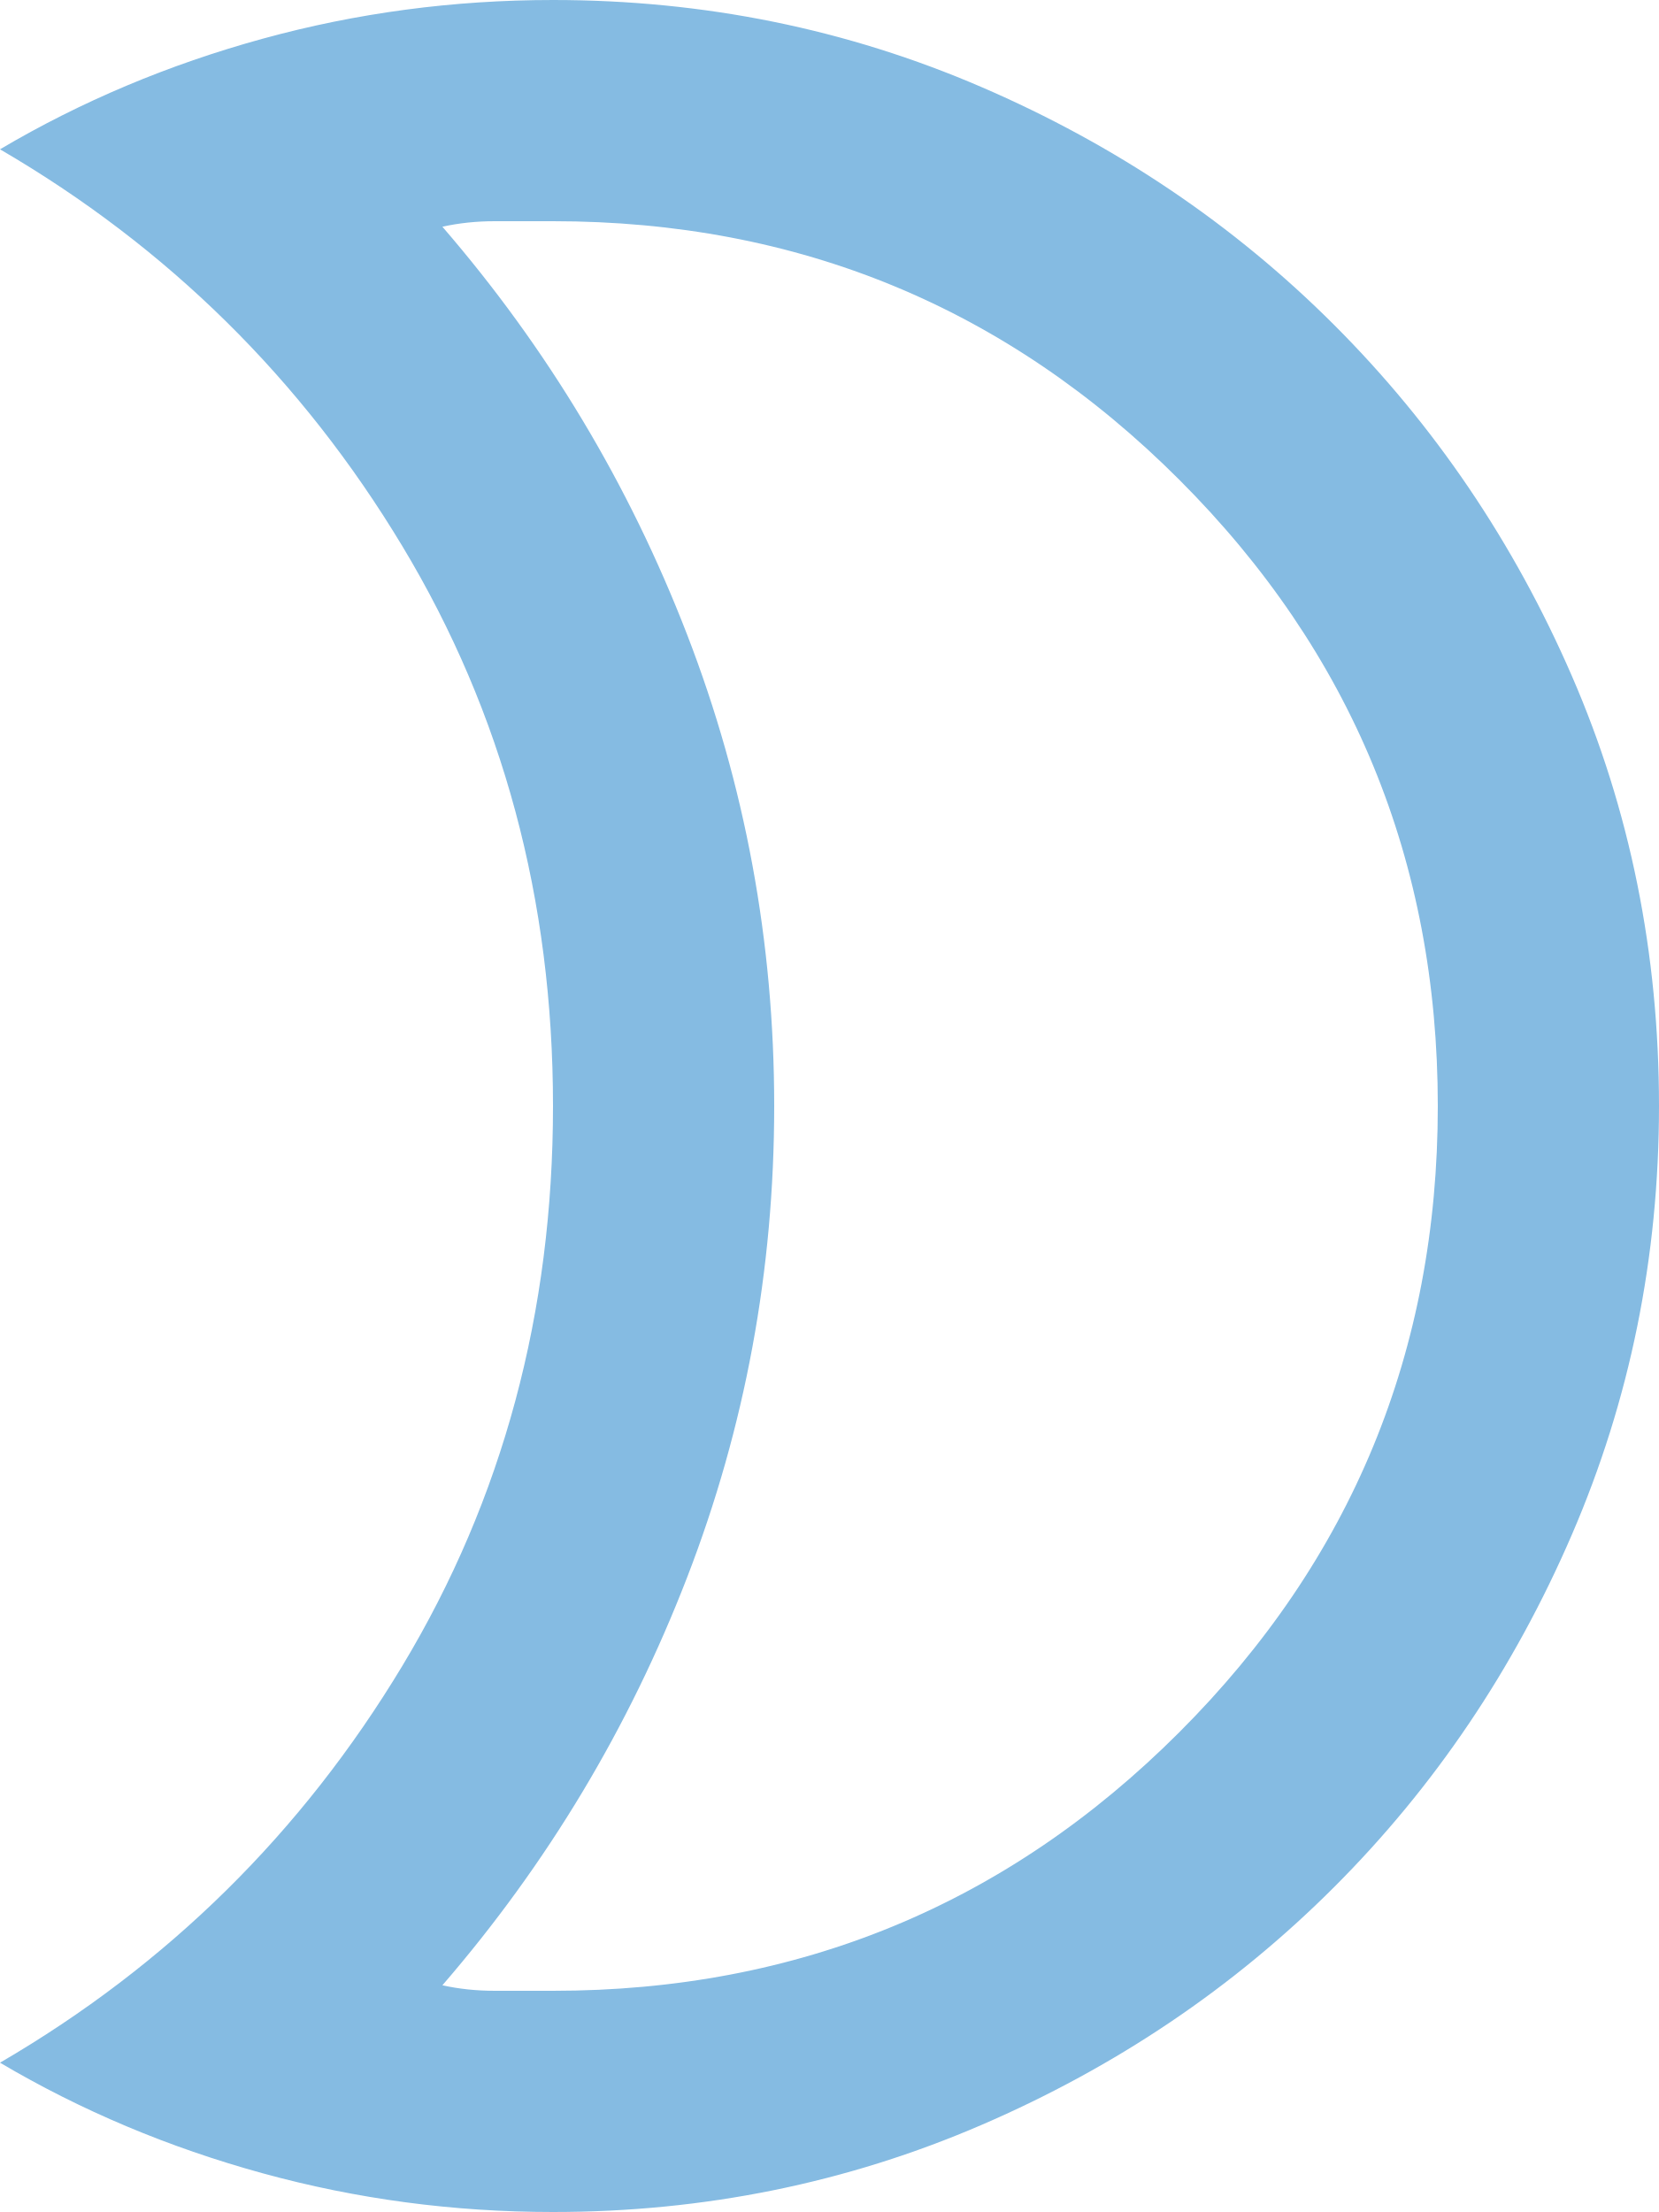
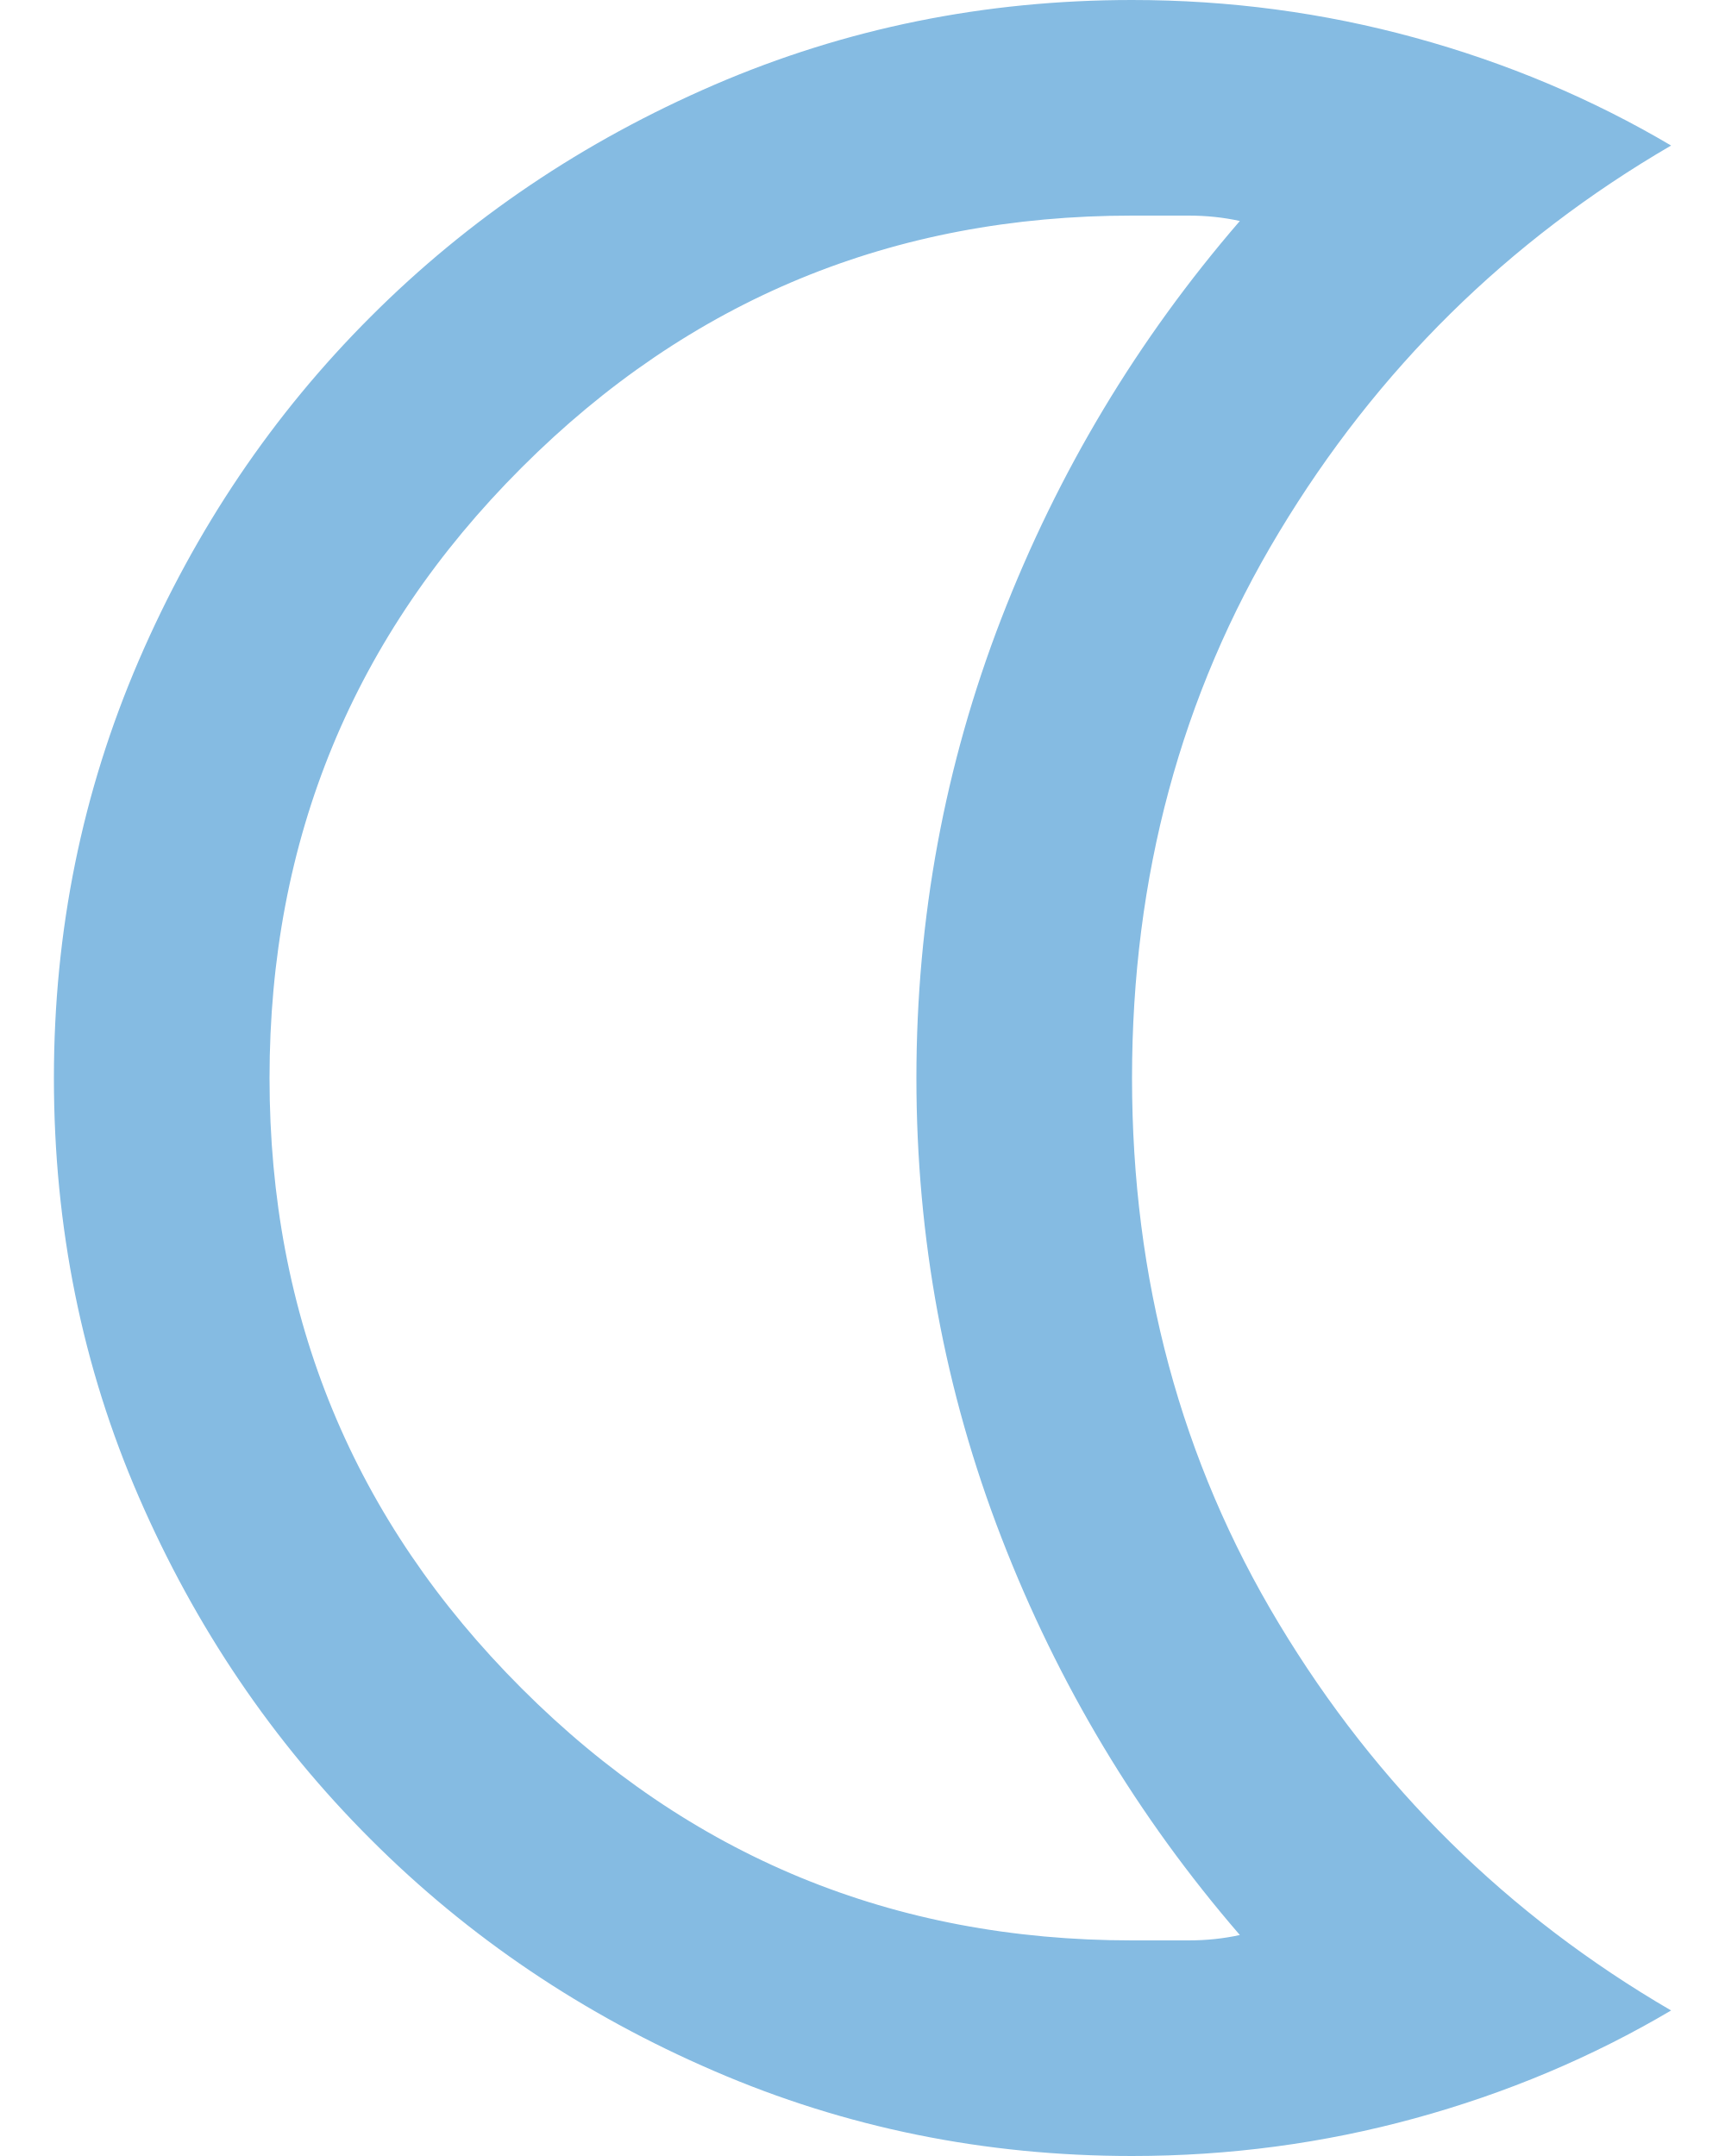
- <svg xmlns="http://www.w3.org/2000/svg" width="30" height="40" viewBox="0 0 30 40" fill="none">
-   <path d="M10 40C12.733 40 15.317 39.475 17.75 38.425C20.183 37.375 22.308 35.942 24.125 34.125C25.942 32.308 27.375 30.183 28.425 27.75C29.475 25.317 30 22.733 30 20C30 17.233 29.475 14.642 28.425 12.225C27.375 9.808 25.942 7.692 24.125 5.875C22.308 4.058 20.183 2.625 17.75 1.575C15.317 0.525 12.733 0 10 0C8.2 0 6.45 0.233 4.75 0.7C3.05 1.167 1.467 1.833 0 2.7C3.033 4.467 5.458 6.858 7.275 9.875C9.092 12.892 10 16.267 10 20C10 23.733 9.092 27.108 7.275 30.125C5.458 33.142 3.033 35.533 0 37.3C1.467 38.167 3.05 38.833 4.75 39.3C6.45 39.767 8.2 40 10 40ZM10 36H8.95C8.617 36 8.3 35.967 8 35.9C9.9 33.7 11.375 31.242 12.425 28.525C13.475 25.808 14 22.967 14 20C14 17.033 13.475 14.192 12.425 11.475C11.375 8.758 9.9 6.3 8 4.1C8.3 4.033 8.617 4 8.95 4H10C14.433 4 18.208 5.558 21.325 8.675C24.442 11.792 26 15.567 26 20C26 24.433 24.442 28.208 21.325 31.325C18.208 34.442 14.433 36 10 36Z" fill="#85BBE2" />
+ <svg xmlns="http://www.w3.org/2000/svg" width="16" height="20" viewBox="0 0 16 20" fill="none">
+   <path d="M10.5 -2.68221e-06C9.134 -2.68221e-06 7.842 0.262 6.625 0.787C5.409 1.312 4.346 2.029 3.438 2.938C2.529 3.846 1.813 4.908 1.288 6.125C0.763 7.342 0.5 8.633 0.5 10C0.5 11.383 0.763 12.679 1.288 13.887C1.813 15.096 2.529 16.154 3.438 17.062C4.346 17.971 5.409 18.688 6.625 19.212C7.842 19.738 9.134 20 10.5 20C11.4 20 12.275 19.883 13.125 19.65C13.975 19.417 14.767 19.083 15.5 18.65C13.984 17.767 12.771 16.571 11.863 15.062C10.954 13.554 10.5 11.867 10.5 10C10.5 8.133 10.954 6.446 11.863 4.938C12.771 3.429 13.984 2.233 15.5 1.35C14.767 0.917 13.975 0.583 13.125 0.35C12.275 0.117 11.4 -2.68221e-06 10.5 -2.68221e-06ZM10.5 2H11.025C11.192 2 11.35 2.017 11.5 2.05C10.55 3.15 9.813 4.379 9.288 5.737C8.763 7.096 8.5 8.517 8.5 10C8.5 11.483 8.763 12.904 9.288 14.262C9.813 15.621 10.55 16.85 11.5 17.95C11.35 17.983 11.192 18 11.025 18H10.5C8.284 18 6.396 17.221 4.838 15.662C3.279 14.104 2.5 12.217 2.5 10C2.5 7.783 3.279 5.896 4.838 4.338C6.396 2.779 8.284 2 10.5 2Z" fill="#85BBE2" />
</svg>
